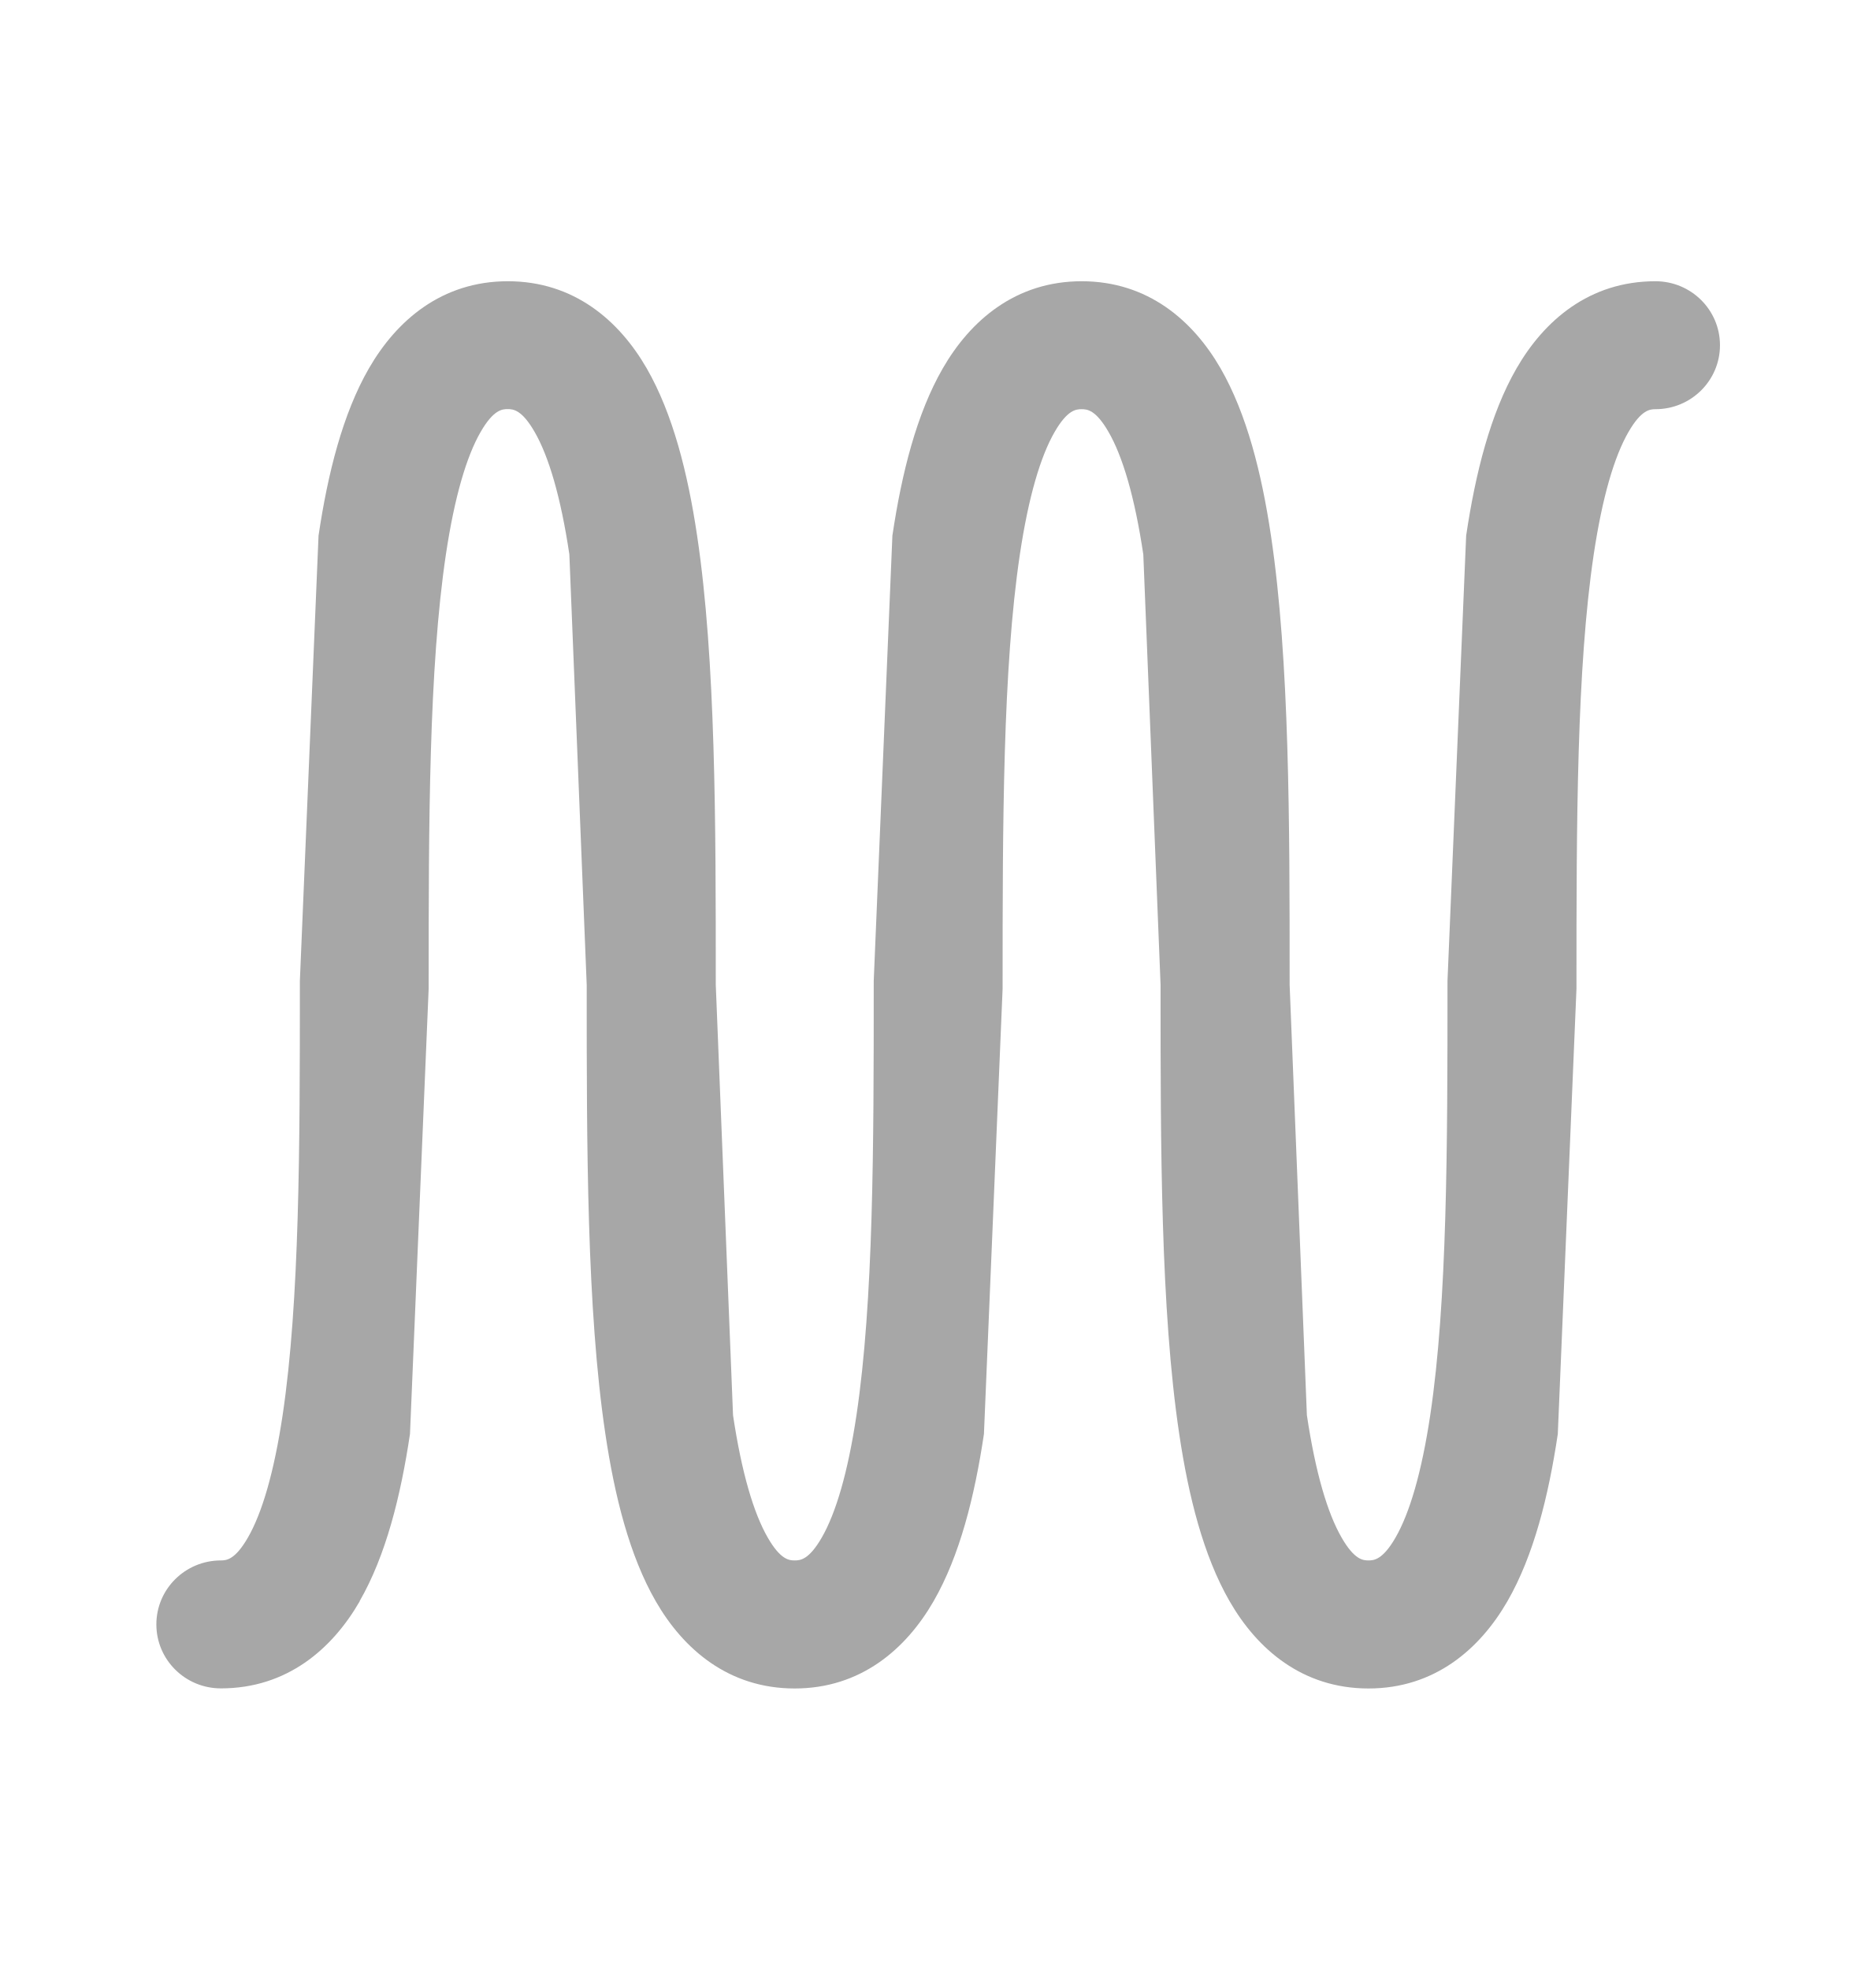
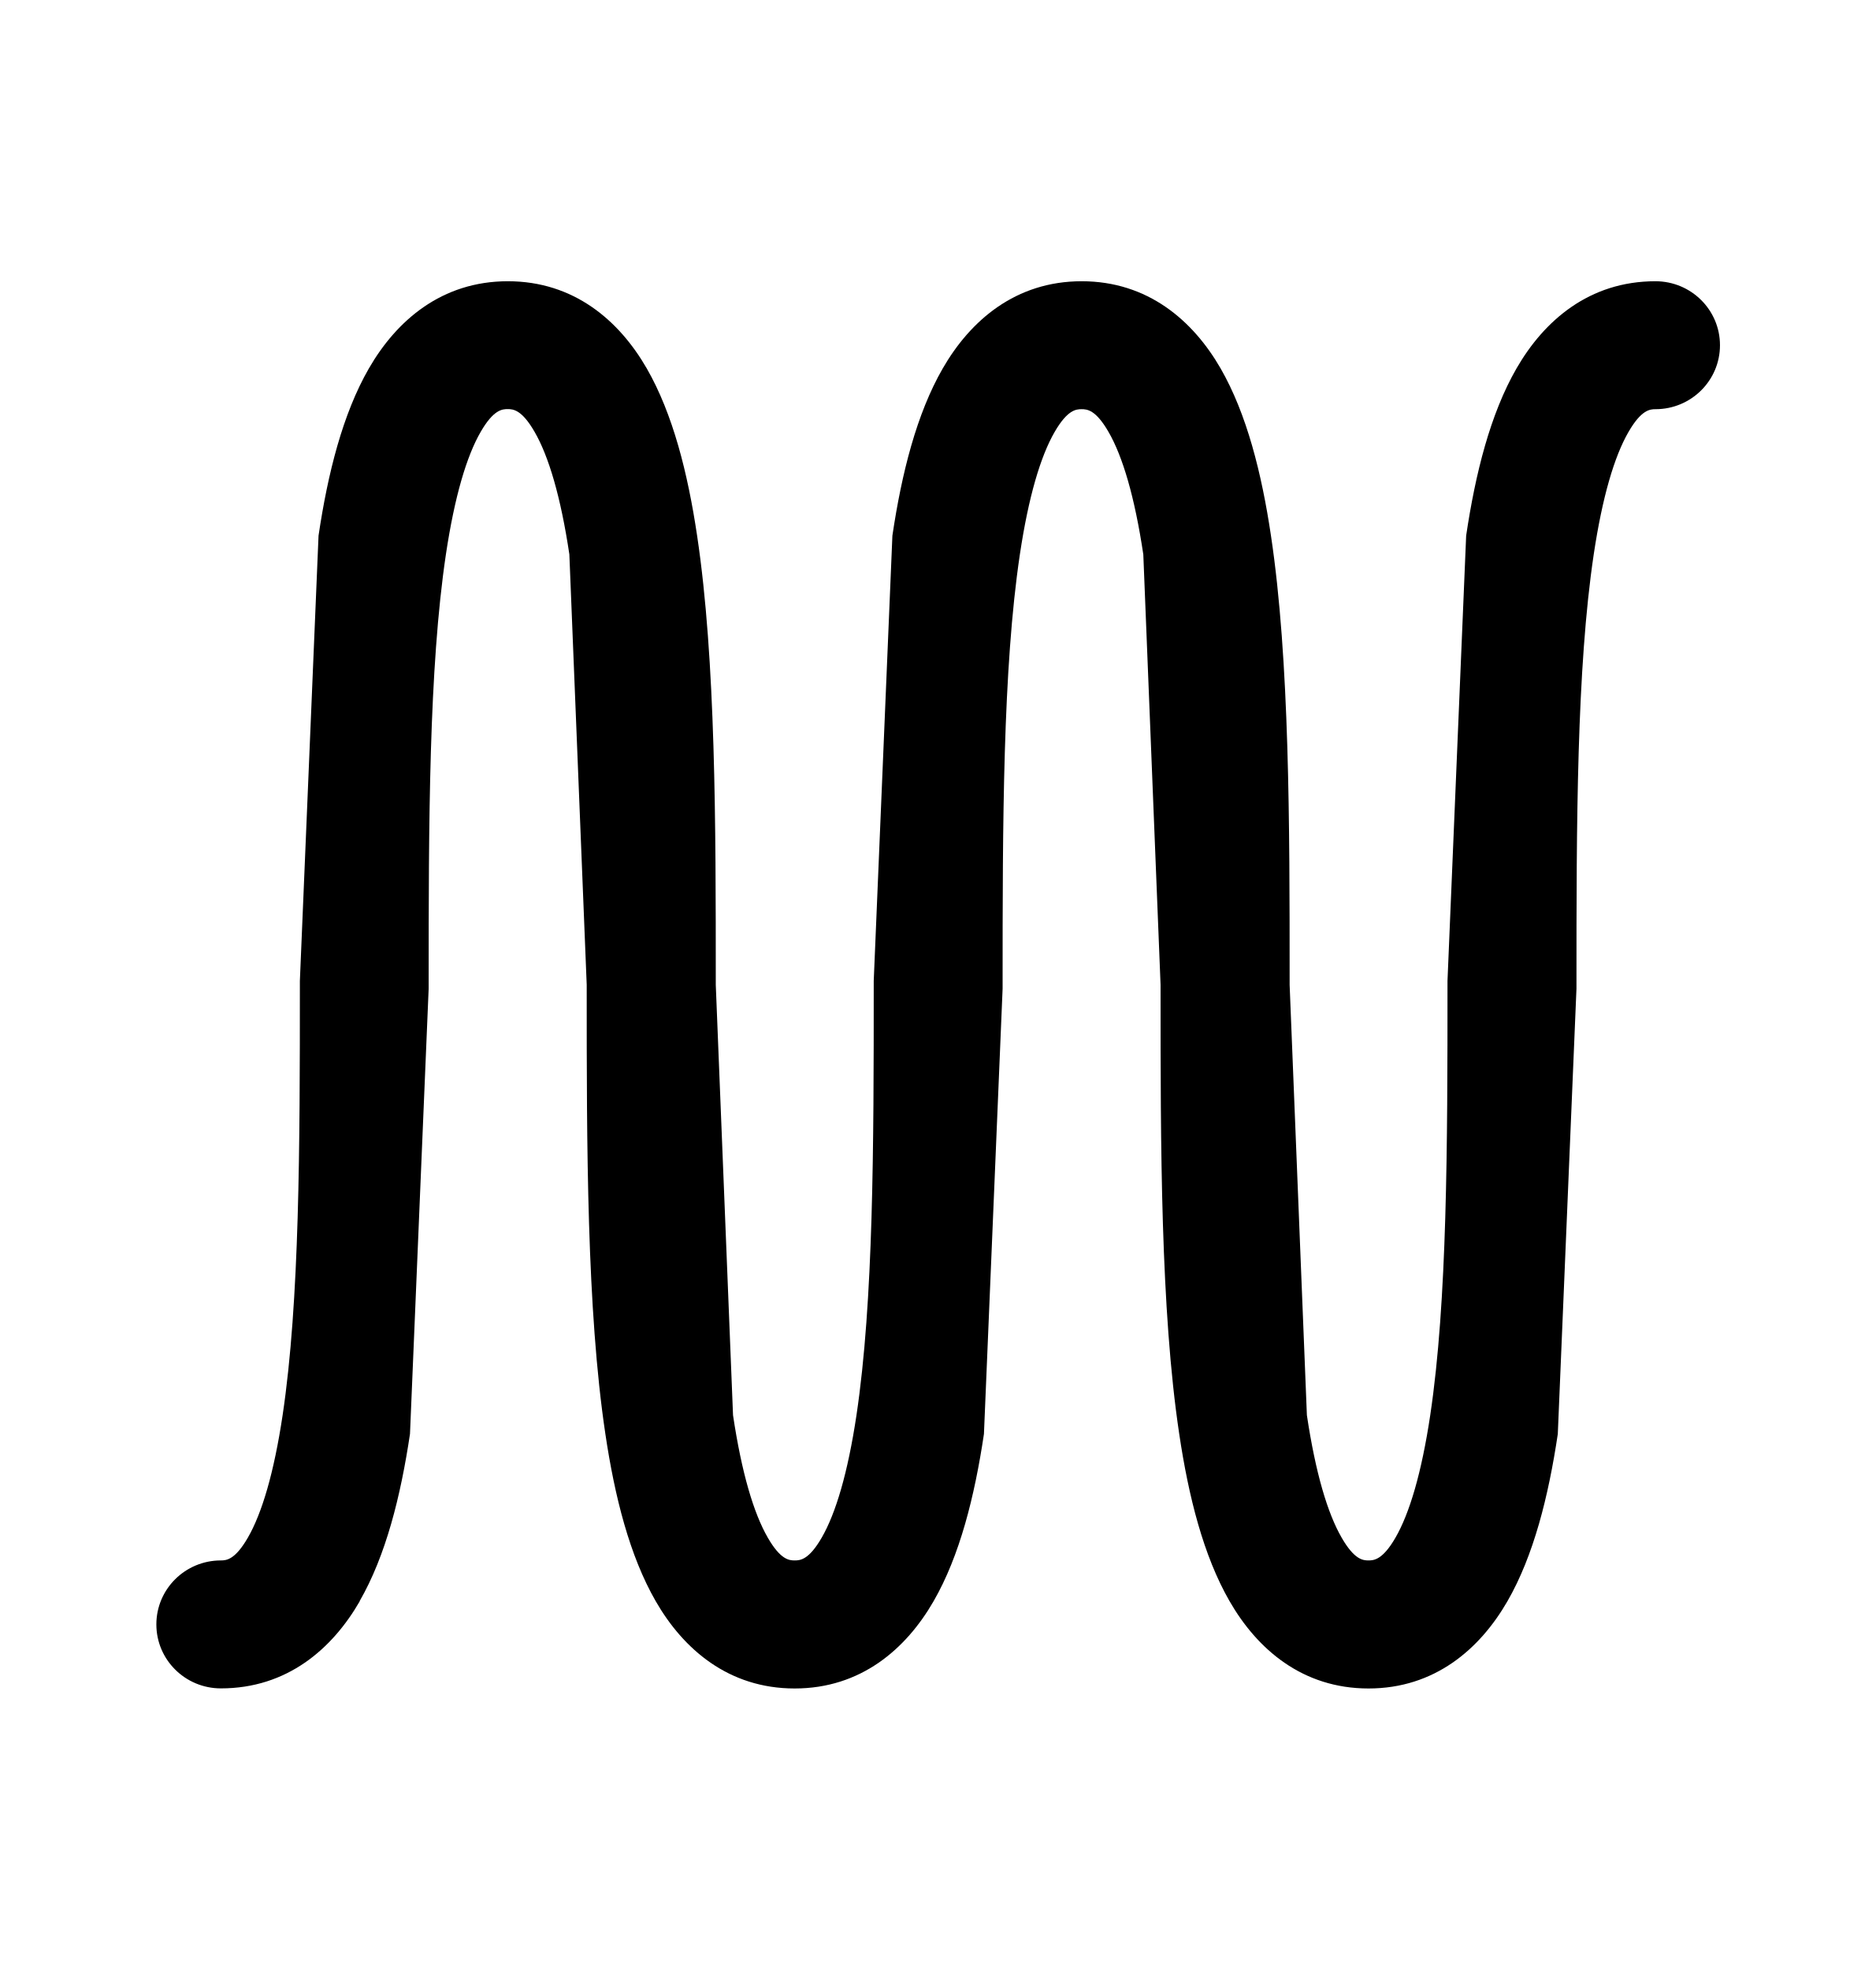
<svg xmlns="http://www.w3.org/2000/svg" width="20" height="21">
-   <path fill-rule="evenodd" d="M3.836 17.068c-.294.51-.776.93-1.481.93-.38 0-.688-.305-.688-.682s.308-.682.688-.682c.059 0 .151-.007.287-.242.151-.261.279-.693.371-1.306.182-1.218.184-2.865.184-4.588v-.042l.199-4.746c.099-.665.258-1.299.537-1.783.294-.51.776-.929 1.481-.929s1.187.419 1.481.929c.279.485.438 1.118.537 1.783.199 1.328.199 3.072.199 4.746v.042l.184 4.588c.092.614.22 1.045.371 1.306.136.236.228.242.287.242s.151-.007.287-.242c.151-.261.279-.693.371-1.306.182-1.218.184-2.865.184-4.588v-.042l.199-4.746c.099-.665.258-1.299.537-1.783.294-.51.776-.929 1.481-.929s1.187.419 1.481.929c.279.485.438 1.118.537 1.783.199 1.328.199 3.072.199 4.746v.042l.184 4.588c.092.614.22 1.045.371 1.306.136.236.228.242.286.242s.151-.007.287-.242c.151-.261.279-.693.371-1.306.182-1.218.184-2.865.184-4.588v-.042l.199-4.746c.099-.665.258-1.299.537-1.783.294-.51.776-.929 1.481-.929.38 0 .688.305.688.682s-.308.682-.688.682c-.059 0-.151.007-.287.242-.151.261-.279.693-.371 1.306-.182 1.218-.184 2.865-.184 4.588v.042l-.199 4.746c-.099.665-.258 1.299-.537 1.783-.294.51-.776.93-1.481.93s-1.187-.419-1.481-.93c-.279-.484-.438-1.118-.537-1.783-.199-1.328-.199-3.072-.199-4.746v-.042l-.184-4.588c-.092-.614-.22-1.045-.371-1.306-.136-.236-.228-.242-.287-.242s-.151.007-.287.242c-.151.261-.279.693-.371 1.306-.182 1.218-.184 2.865-.184 4.588v.042l-.199 4.746c-.099.665-.258 1.299-.537 1.783-.294.51-.776.93-1.481.93s-1.187-.419-1.481-.93c-.279-.484-.438-1.118-.537-1.783-.199-1.328-.199-3.072-.199-4.746v-.042L6.07 5.909c-.092-.614-.22-1.045-.371-1.306-.136-.236-.228-.242-.287-.242s-.151.007-.287.242c-.151.261-.279.693-.371 1.306-.182 1.218-.184 2.865-.184 4.588v.042l-.199 4.746c-.099.665-.258 1.299-.537 1.783z" fill="#a7a7a7" />
+   <path fill-rule="evenodd" d="M3.836 17.068c-.294.51-.776.93-1.481.93-.38 0-.688-.305-.688-.682s.308-.682.688-.682c.059 0 .151-.007.287-.242.151-.261.279-.693.371-1.306.182-1.218.184-2.865.184-4.588v-.042l.199-4.746c.099-.665.258-1.299.537-1.783.294-.51.776-.929 1.481-.929s1.187.419 1.481.929c.279.485.438 1.118.537 1.783.199 1.328.199 3.072.199 4.746v.042l.184 4.588c.092.614.22 1.045.371 1.306.136.236.228.242.287.242s.151-.007.287-.242c.151-.261.279-.693.371-1.306.182-1.218.184-2.865.184-4.588v-.042l.199-4.746c.099-.665.258-1.299.537-1.783.294-.51.776-.929 1.481-.929s1.187.419 1.481.929c.279.485.438 1.118.537 1.783.199 1.328.199 3.072.199 4.746v.042l.184 4.588c.092.614.22 1.045.371 1.306.136.236.228.242.286.242s.151-.007.287-.242c.151-.261.279-.693.371-1.306.182-1.218.184-2.865.184-4.588v-.042l.199-4.746c.099-.665.258-1.299.537-1.783.294-.51.776-.929 1.481-.929.38 0 .688.305.688.682s-.308.682-.688.682c-.059 0-.151.007-.287.242-.151.261-.279.693-.371 1.306-.182 1.218-.184 2.865-.184 4.588v.042l-.199 4.746c-.099.665-.258 1.299-.537 1.783-.294.51-.776.93-1.481.93s-1.187-.419-1.481-.93c-.279-.484-.438-1.118-.537-1.783-.199-1.328-.199-3.072-.199-4.746v-.042l-.184-4.588c-.092-.614-.22-1.045-.371-1.306-.136-.236-.228-.242-.287-.242s-.151.007-.287.242c-.151.261-.279.693-.371 1.306-.182 1.218-.184 2.865-.184 4.588v.042l-.199 4.746c-.099.665-.258 1.299-.537 1.783-.294.51-.776.93-1.481.93s-1.187-.419-1.481-.93c-.279-.484-.438-1.118-.537-1.783-.199-1.328-.199-3.072-.199-4.746v-.042L6.07 5.909c-.092-.614-.22-1.045-.371-1.306-.136-.236-.228-.242-.287-.242s-.151.007-.287.242c-.151.261-.279.693-.371 1.306-.182 1.218-.184 2.865-.184 4.588v.042l-.199 4.746c-.099.665-.258 1.299-.537 1.783z" />
</svg>
